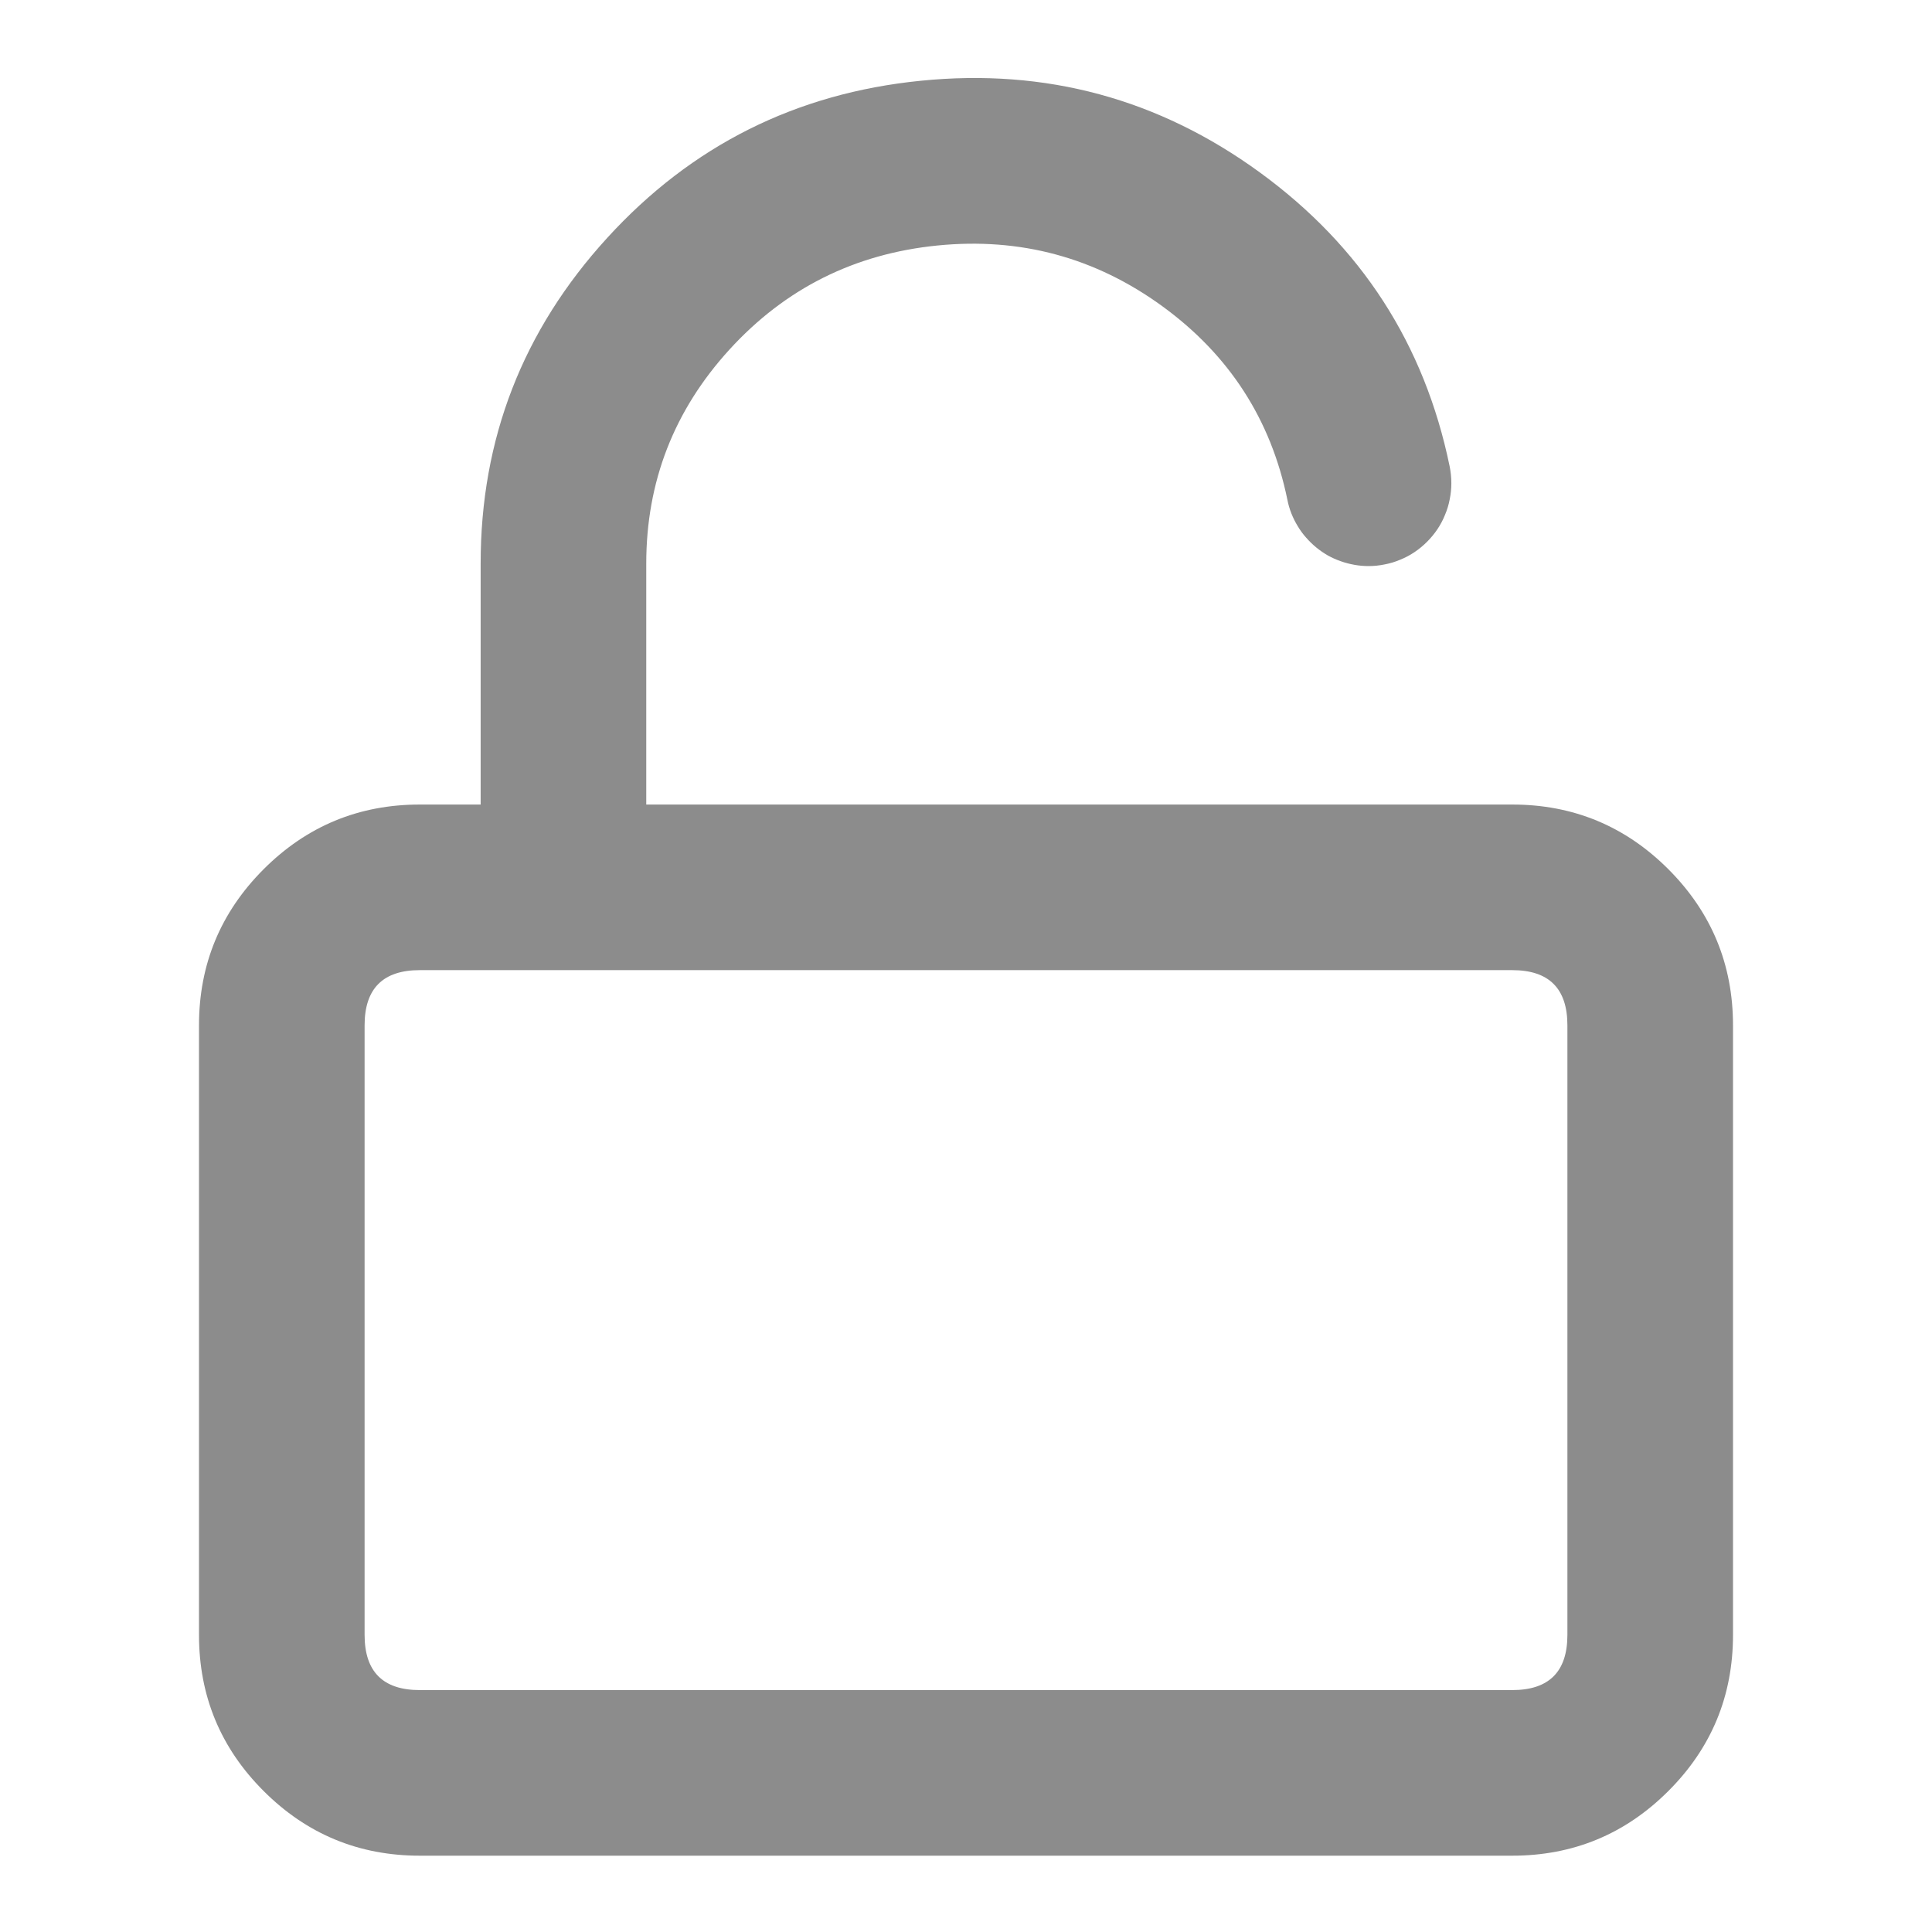
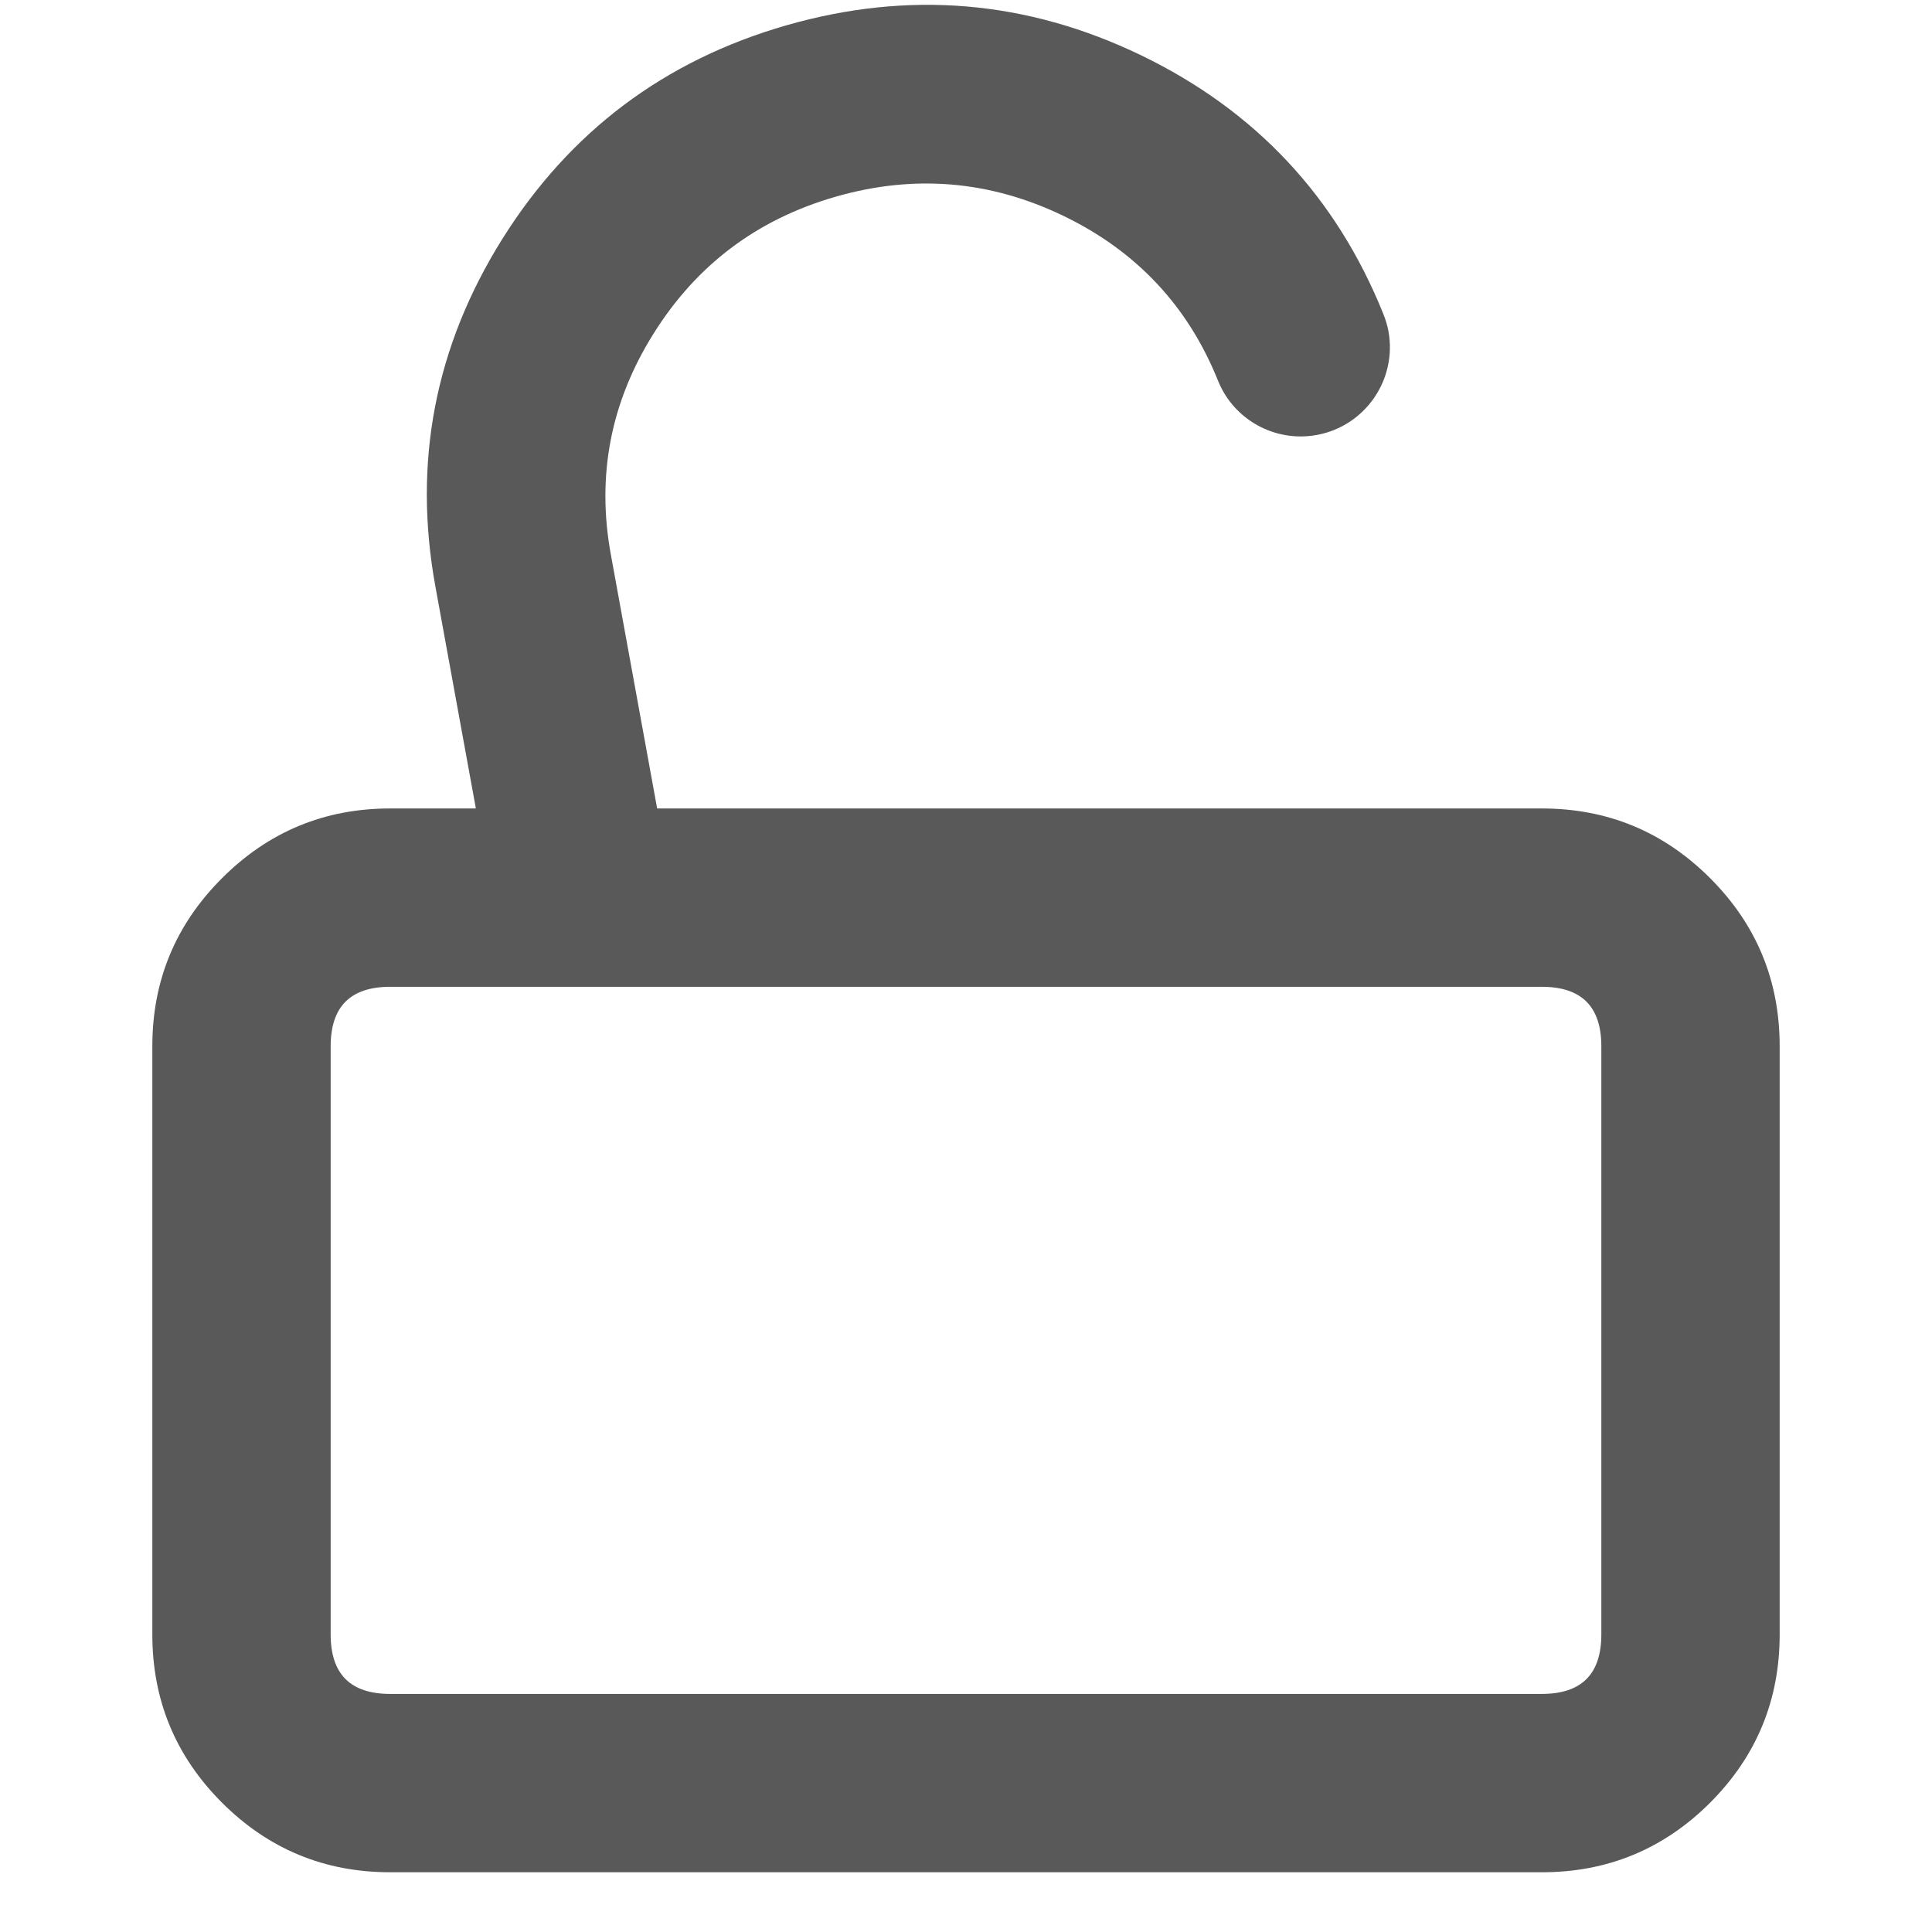
- <svg xmlns="http://www.w3.org/2000/svg" fill="none" version="1.1" width="14" height="14" viewBox="0 0 14 14">
+ <svg xmlns="http://www.w3.org/2000/svg" fill="none" version="1.1" width="13" height="13" viewBox="0 0 13 13">
  <defs>
-     <clipPath id="master_svg0_517_01226">
-       <rect x="0" y="0" width="14" height="14" rx="0" />
+     <clipPath id="master_svg0_912_00865">
+       <rect x="0" y="0" width="13" height="13" rx="0" />
    </clipPath>
  </defs>
-   <g clip-path="url(#master_svg0_517_01226)">
-     <g>
-       <path d="M1.442,11.847L1.442,7.43Q1.442,6.768,1.91,6.299Q2.379,5.83,3.042,5.83L10.958,5.83Q11.621,5.83,12.09,6.299Q12.558,6.768,12.558,7.43L12.558,11.847Q12.558,12.51,12.09,12.978Q11.621,13.447,10.958,13.447L3.042,13.447Q2.379,13.447,1.91,12.978Q1.442,12.51,1.442,11.847ZM2.642,11.847Q2.642,12.247,3.042,12.247L10.958,12.247Q11.358,12.247,11.358,11.847L11.358,7.43Q11.358,7.03,10.958,7.03L3.042,7.03Q2.642,7.03,2.642,7.43L2.642,11.847Z" fill="#8C8C8C" fill-opacity="1" />
+   <g clip-path="url(#master_svg0_912_00865)">
+     <g transform="matrix(0.9837769,-0.1793965,0.1793965,0.9837769,-0.0860613,0.4302688)">
+       <path d="M7.765,3.582Q7.602,2.787,6.941,2.305Q6.277,1.821,5.456,1.903Q4.636,1.985,4.085,2.59Q3.535,3.192,3.536,4.002L3.536,6.168C3.536,6.499,3.267,6.768,2.936,6.768C2.605,6.768,2.336,6.499,2.336,6.168L2.336,4.003Q2.335,2.727,3.198,1.781Q4.06,0.837,5.337,0.709Q6.614,0.582,7.648,1.335Q8.684,2.091,8.94,3.34C8.948,3.38,8.953,3.42,8.953,3.461C8.953,3.792,8.684,4.061,8.353,4.061C8.068,4.061,7.822,3.861,7.765,3.582Z" fill-rule="evenodd" fill="#595959" fill-opacity="1" />
    </g>
    <g>
-       <path d="M8.424,2.22Q9.15,2.749,9.329,3.622Q9.339,3.673,9.358,3.721Q9.377,3.769,9.404,3.813Q9.43,3.857,9.464,3.895Q9.498,3.934,9.538,3.967Q9.577,3.999,9.622,4.025Q9.667,4.05,9.716,4.067Q9.764,4.084,9.815,4.093Q9.865,4.102,9.917,4.102Q9.976,4.102,10.034,4.09Q10.092,4.079,10.146,4.056Q10.201,4.034,10.25,4.001Q10.299,3.968,10.341,3.926Q10.383,3.884,10.416,3.835Q10.449,3.786,10.471,3.731Q10.494,3.677,10.505,3.619Q10.517,3.561,10.517,3.502Q10.517,3.441,10.505,3.381Q10.232,2.053,9.13,1.25Q8.031,0.449,6.674,0.585Q5.316,0.72,4.4,1.724Q3.482,2.729,3.483,4.085L3.483,6.417Q3.483,6.476,3.495,6.534Q3.507,6.592,3.529,6.646Q3.552,6.701,3.585,6.75Q3.617,6.799,3.659,6.841Q3.701,6.883,3.75,6.916Q3.799,6.948,3.854,6.971Q3.908,6.994,3.966,7.005Q4.024,7.017,4.083,7.017Q4.143,7.017,4.201,7.005Q4.259,6.994,4.313,6.971Q4.368,6.948,4.417,6.916Q4.466,6.883,4.508,6.841Q4.55,6.799,4.582,6.75Q4.615,6.701,4.638,6.646Q4.66,6.592,4.672,6.534Q4.683,6.476,4.683,6.417L4.683,4.084Q4.683,3.194,5.286,2.533Q5.892,1.869,6.793,1.779Q7.695,1.689,8.424,2.22Z" fill-rule="evenodd" fill="#8C8C8C" fill-opacity="1" />
+       <path d="M1.025,7.04L1.025,10.998Q1.025,11.661,1.494,12.13Q1.963,12.598,2.625,12.598L10.375,12.598Q11.038,12.598,11.507,12.13Q11.975,11.661,11.975,10.998L11.975,7.04Q11.975,6.377,11.507,5.909Q11.038,5.44,10.375,5.44L2.625,5.44Q1.963,5.44,1.494,5.909Q1.025,6.377,1.025,7.04ZM2.625,11.398Q2.225,11.398,2.225,10.998L2.225,7.04Q2.225,6.64,2.625,6.64L10.375,6.64Q10.775,6.64,10.775,7.04L10.775,10.998Q10.775,11.398,10.375,11.398L2.625,11.398Z" fill-rule="evenodd" fill="#595959" fill-opacity="1" />
    </g>
  </g>
</svg>
